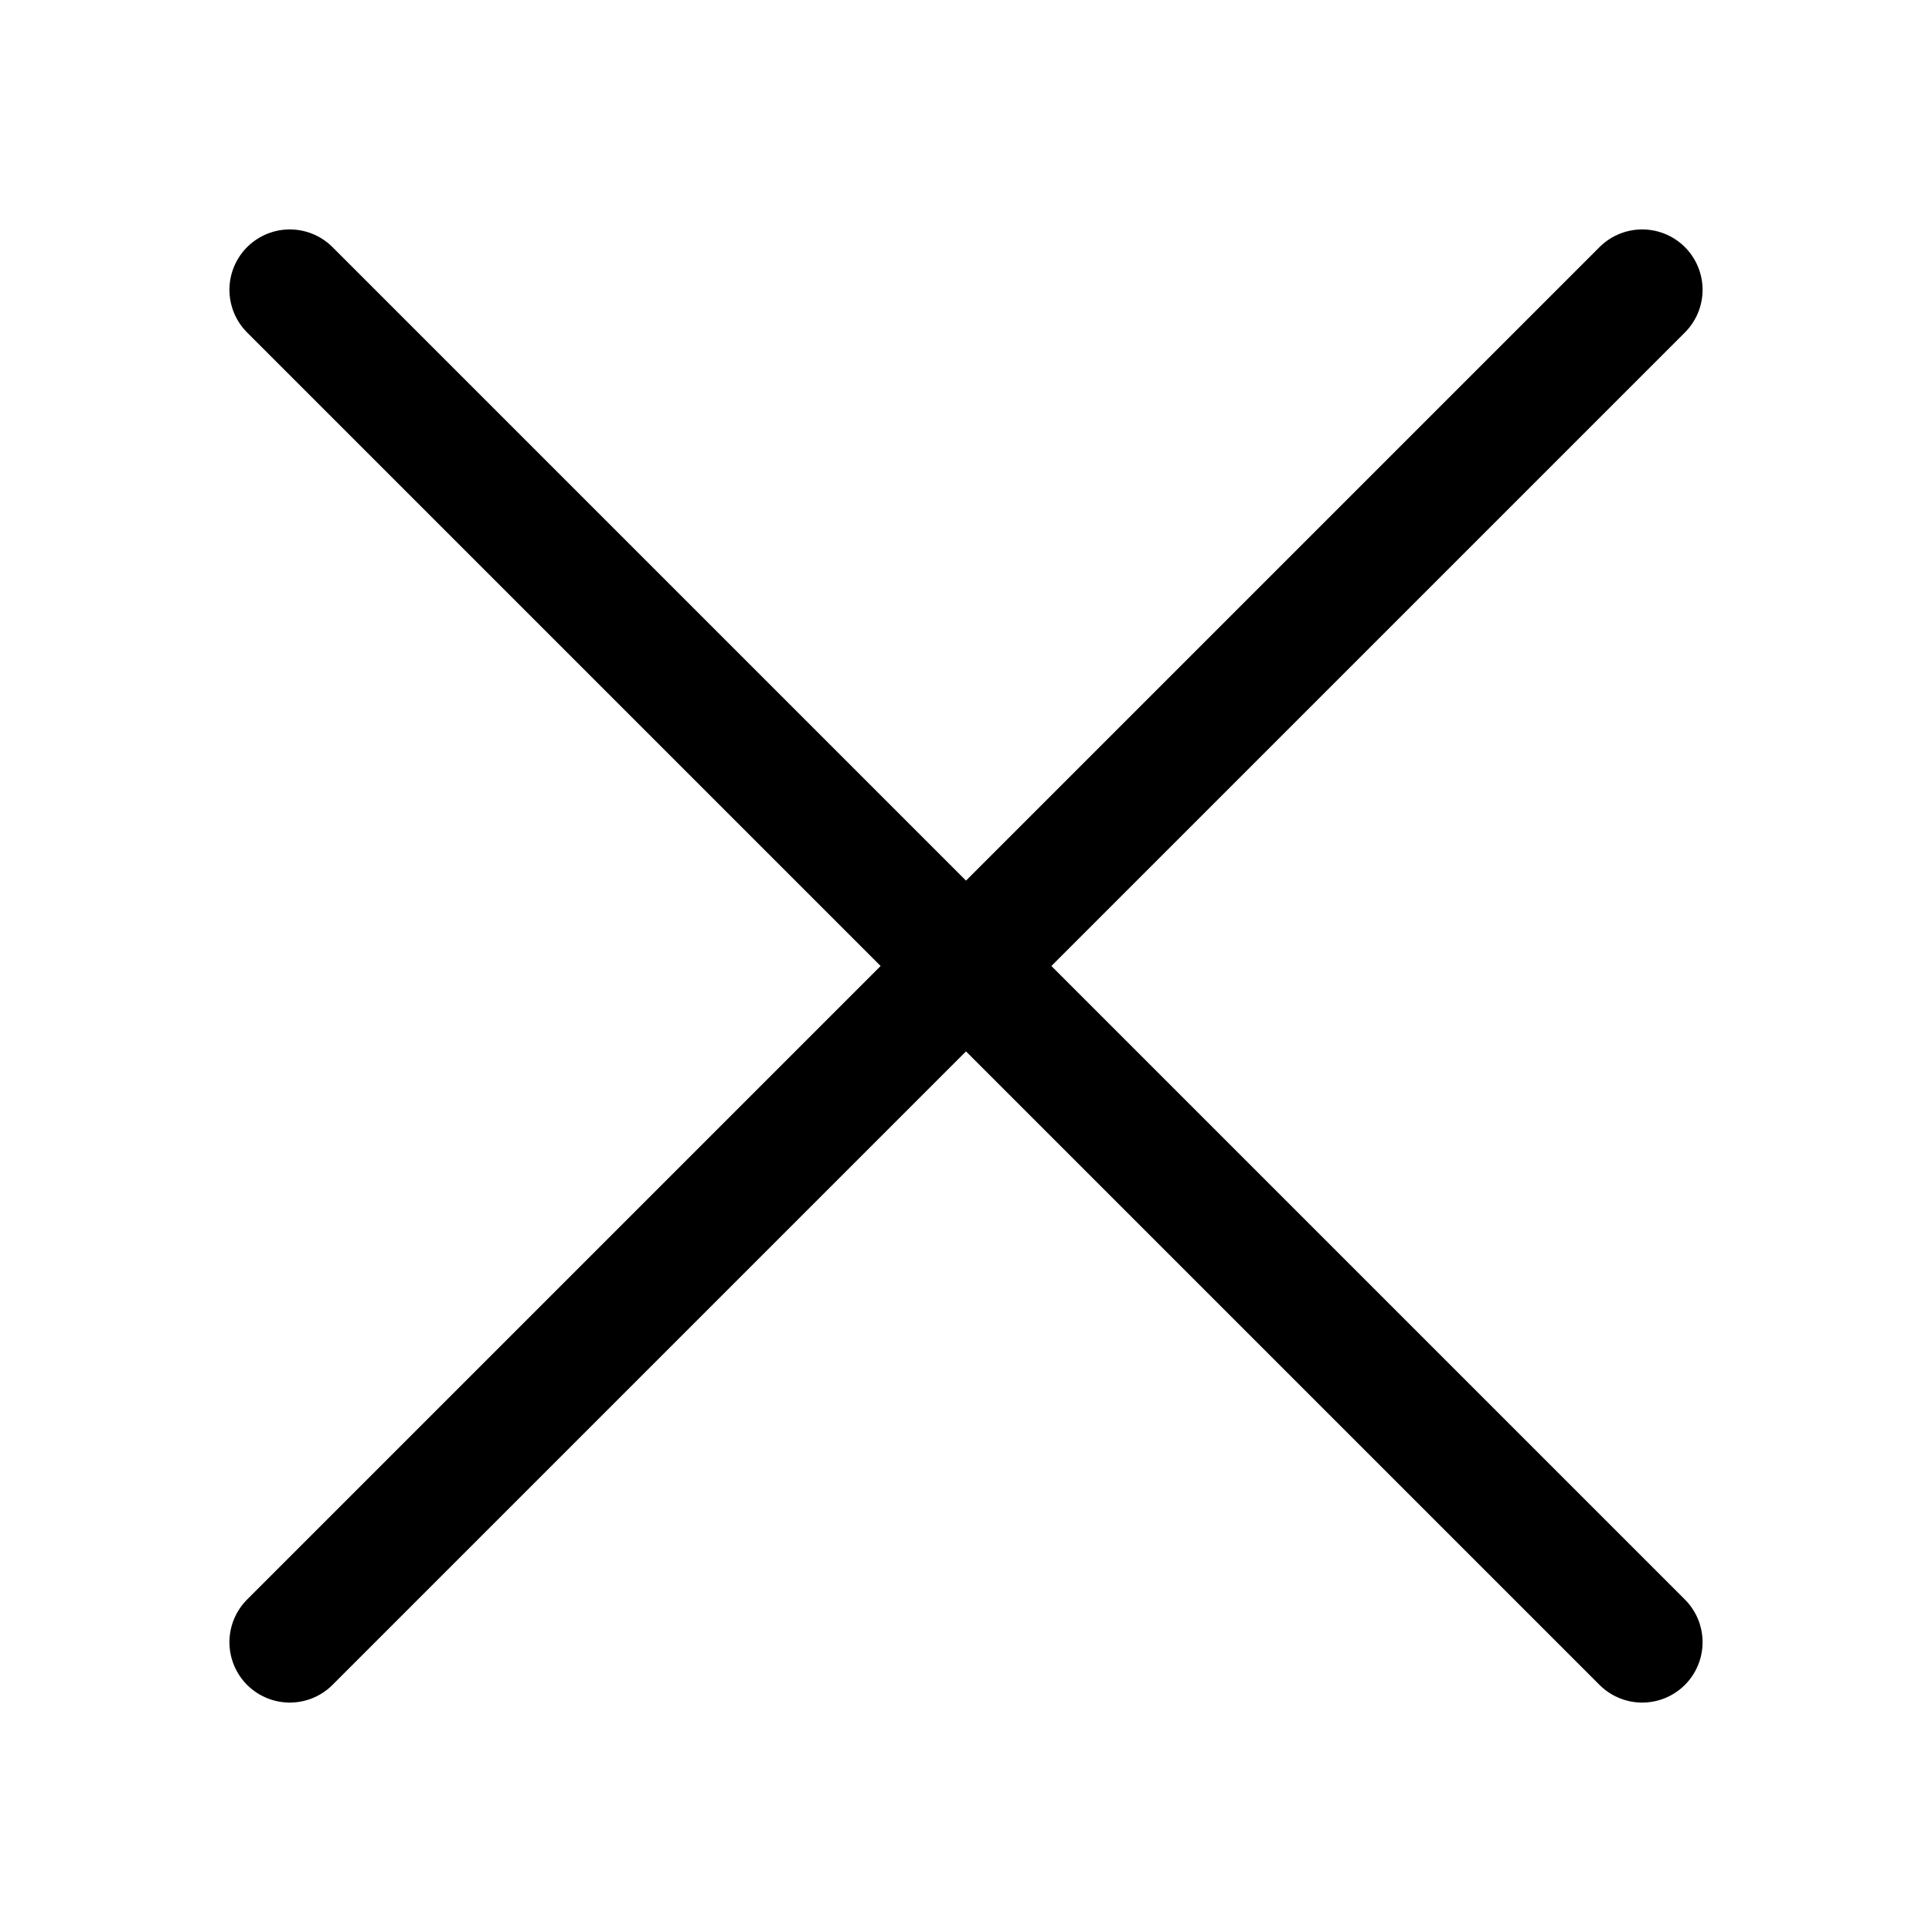
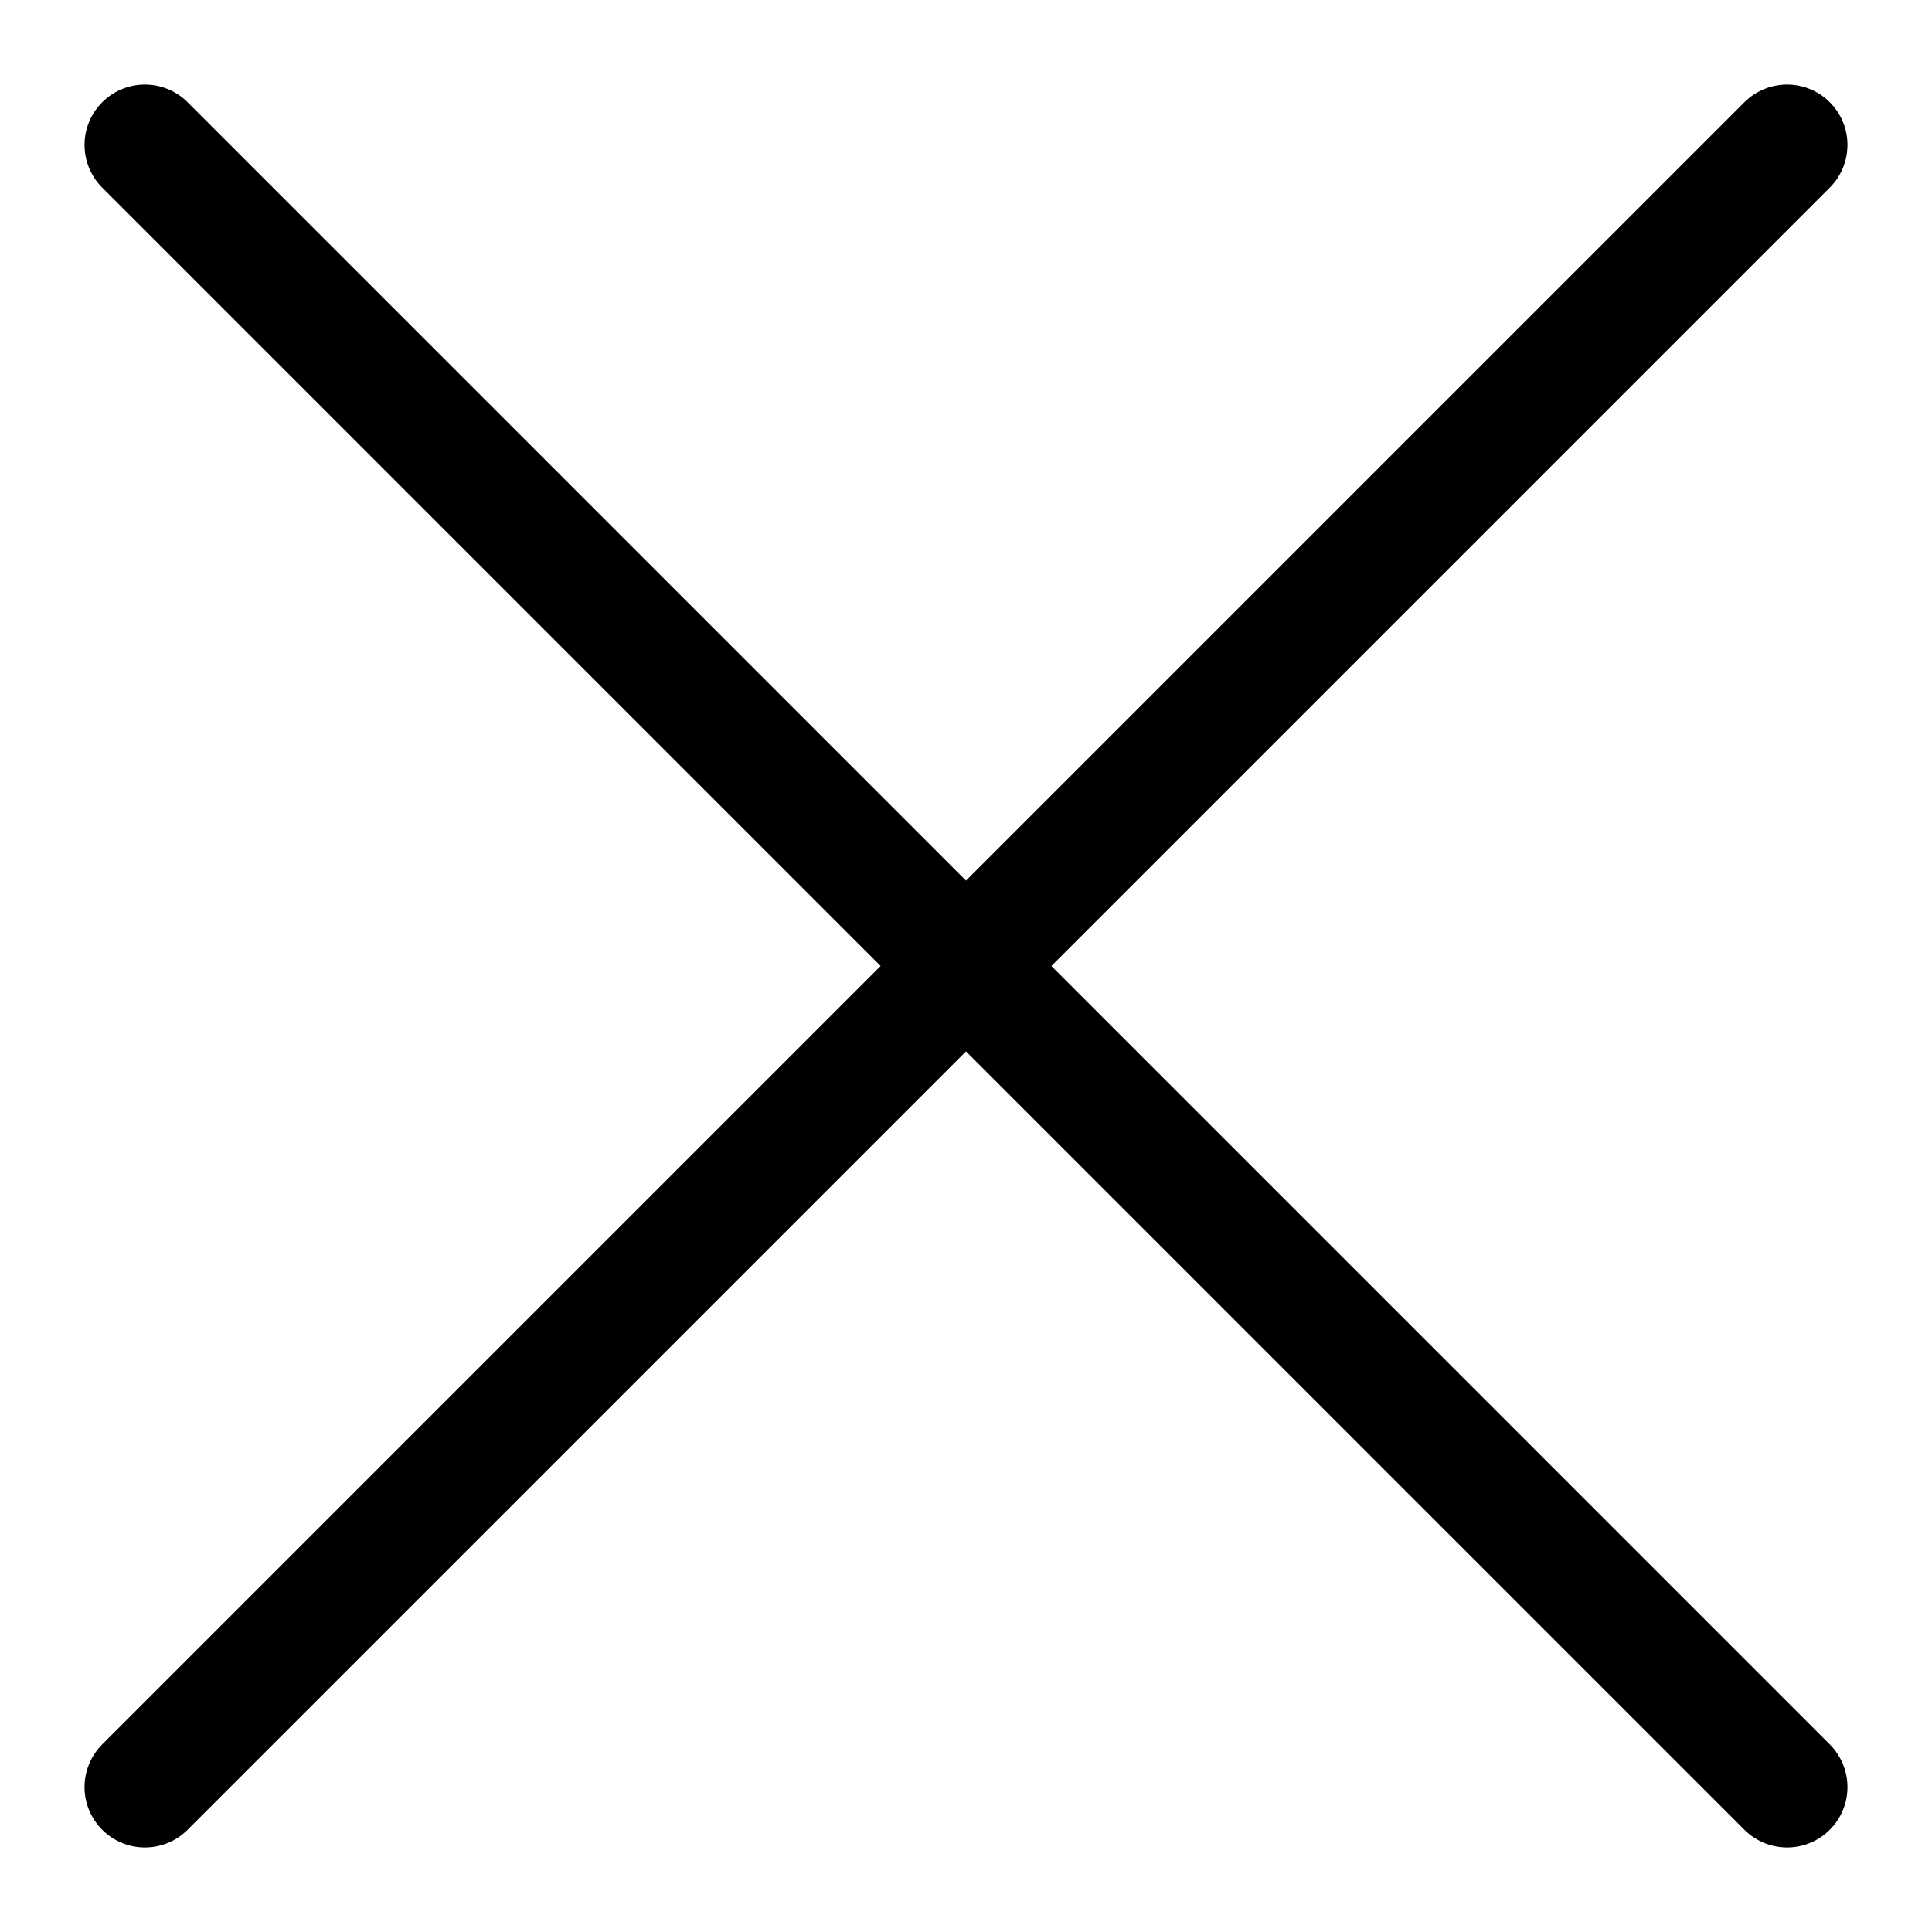
<svg xmlns="http://www.w3.org/2000/svg" width="24" height="24" viewBox="0 0 24 24" fill="none" stroke="#000000" stroke-width="1.5" stroke-linecap="round" stroke-linejoin="round">
-   <path d="M3.6 3.6L20.4 20.4M20.4 3.6L3.6 20.4" />
+   <path d="M1.8 1.8L22.2 22.2M22.2 1.8L1.8 22.2" />
</svg>
